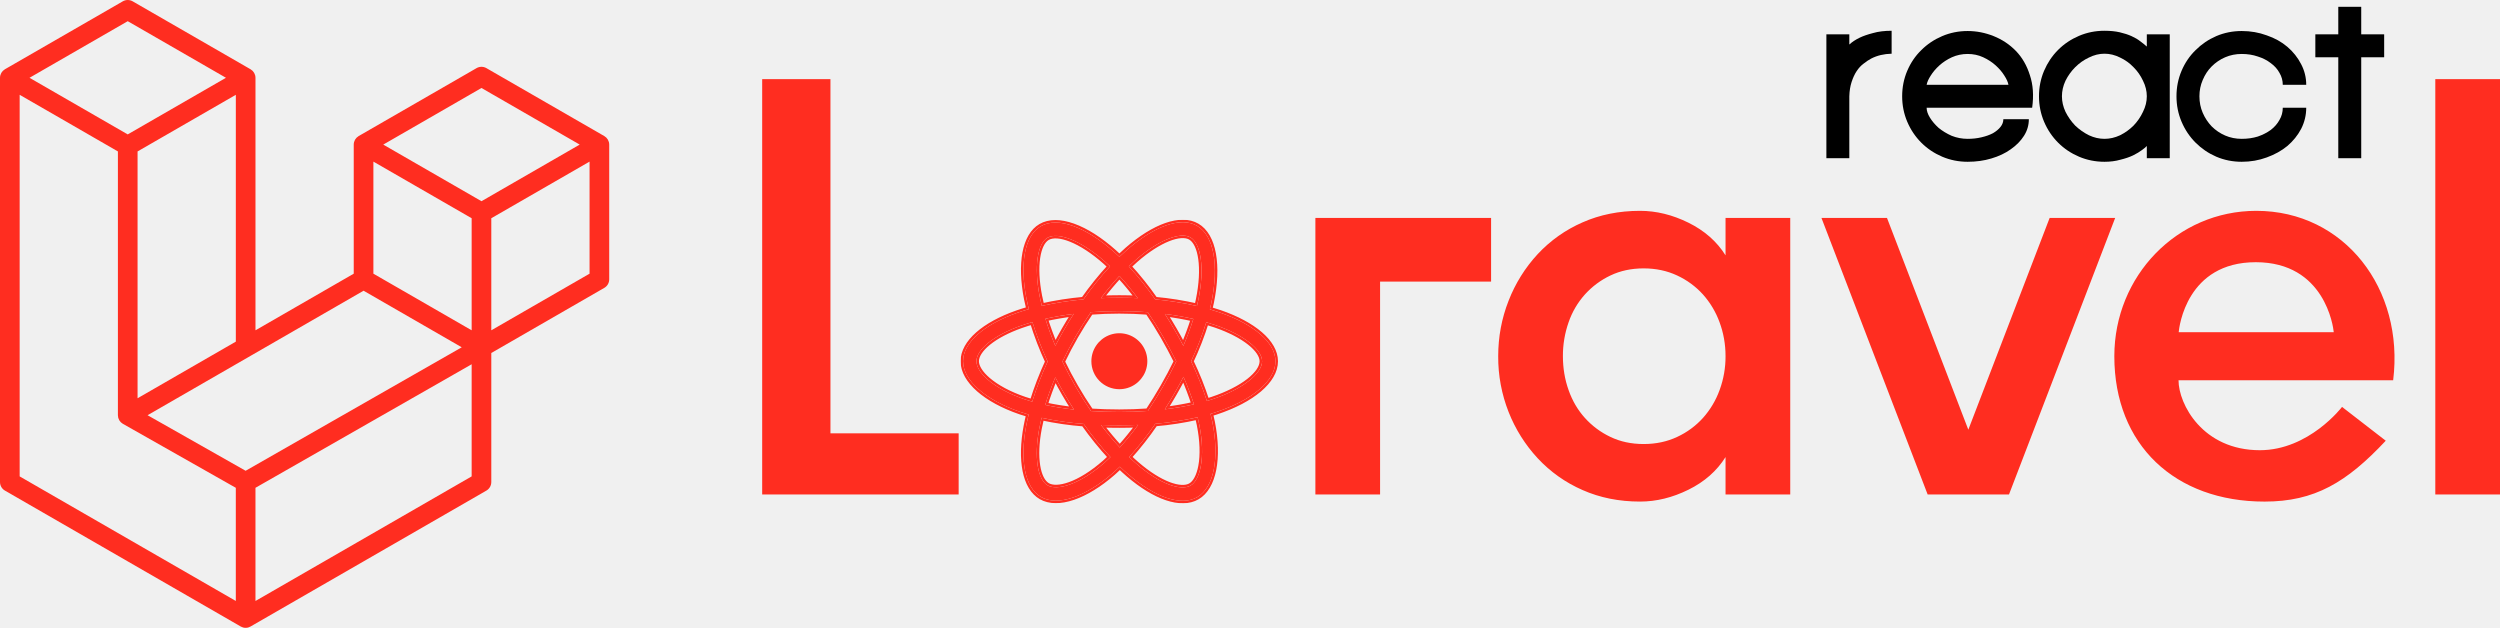
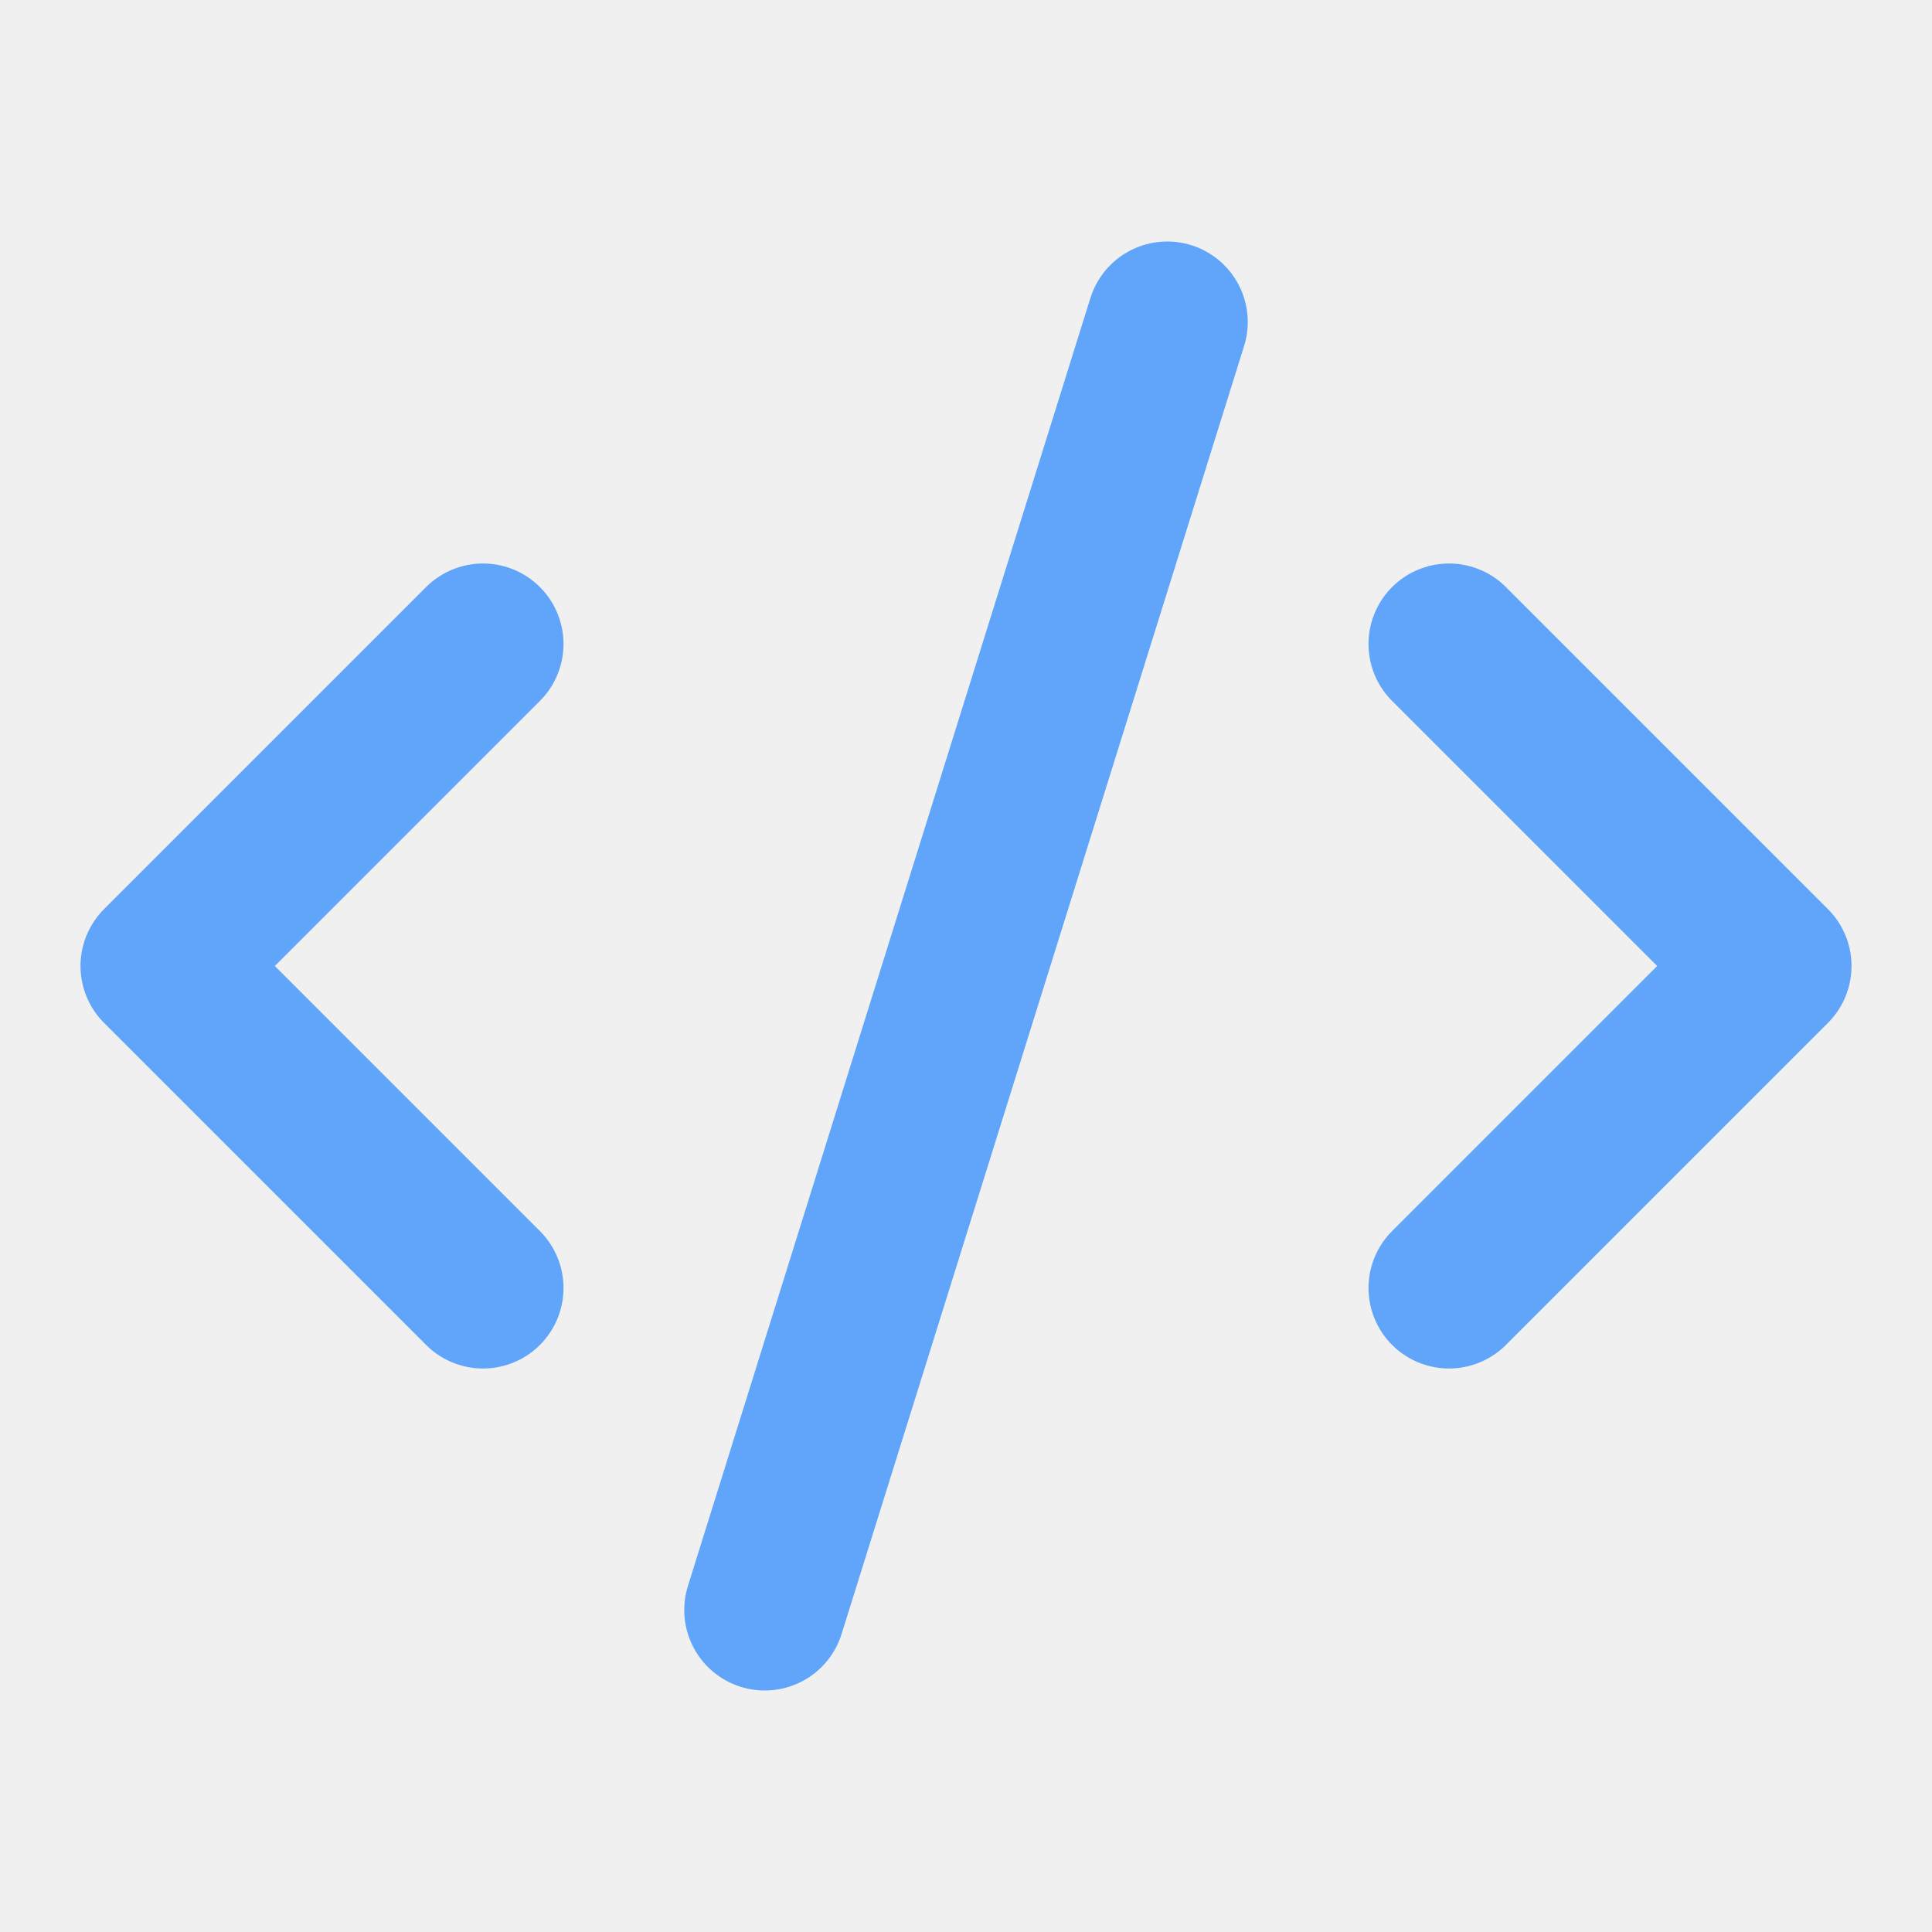
- <svg xmlns="http://www.w3.org/2000/svg" width="1991" height="500" viewBox="0 0 1991 500" fill="none">
-   <mask id="path-1-outside-1_1_7" maskUnits="userSpaceOnUse" x="765" y="175" width="253" height="226" fill="black">
-     <rect fill="white" x="765" y="175" width="253" height="226" />
-     <path d="M971.537 248.894C968.887 247.988 966.217 247.145 963.529 246.365C963.975 244.551 964.386 242.726 964.763 240.892C970.827 211.403 966.862 187.646 953.33 179.825C940.374 172.321 919.125 180.141 897.69 198.84C895.582 200.685 893.518 202.585 891.496 204.541C890.149 203.242 888.767 201.97 887.35 200.727C864.884 180.732 842.365 172.31 828.849 180.157C815.893 187.677 812.042 210.009 817.499 237.958C818.045 240.722 818.658 243.474 819.339 246.214C816.152 247.121 813.073 248.09 810.13 249.117C783.823 258.316 767 272.739 767 287.696C767 303.15 785.056 318.646 812.488 328.042C814.713 328.799 816.959 329.502 819.225 330.152C818.489 333.085 817.838 336.051 817.271 339.05C812.089 366.518 816.131 388.321 829.062 395.795C842.417 403.511 864.822 395.582 886.661 376.458C888.389 374.945 890.116 373.347 891.844 371.664C894.027 373.775 896.273 375.824 898.581 377.811C919.726 396.043 940.607 403.408 953.517 395.914C966.862 388.171 971.2 364.746 965.566 336.246C965.134 334.07 964.637 331.848 964.074 329.582C965.649 329.115 967.192 328.633 968.702 328.136C997.206 318.667 1015.78 303.358 1015.78 287.711C1015.76 272.682 998.403 258.165 971.537 248.894ZM904.681 206.873C923.043 190.854 940.208 184.531 948.033 189.05C956.362 193.865 959.601 213.279 954.367 238.741C954.021 240.399 953.648 242.053 953.247 243.701C942.289 241.208 931.177 239.449 919.985 238.435C913.577 229.204 906.553 220.417 898.959 212.133C900.818 210.33 902.722 208.576 904.671 206.873H904.681ZM840.453 300.476C842.702 304.829 845.053 309.129 847.507 313.376C850.005 317.708 852.608 321.977 855.317 326.182C847.616 325.345 839.963 324.111 832.389 322.487C834.586 315.376 837.292 307.991 840.453 300.476ZM840.453 275.429C837.343 268.074 834.711 260.84 832.55 253.853C839.65 252.262 847.216 250.962 855.104 249.977C852.461 254.102 849.918 258.288 847.475 262.534C845.033 266.781 842.687 271.079 840.437 275.429H840.453ZM846.102 287.955C849.377 281.124 852.905 274.425 856.685 267.857C860.461 261.292 864.481 254.878 868.745 248.614C876.146 248.054 883.733 247.759 891.398 247.759C899.063 247.759 906.697 248.054 914.093 248.619C918.311 254.869 922.307 261.261 926.08 267.795C929.853 274.328 933.427 280.996 936.803 287.799C933.472 294.654 929.906 301.381 926.106 307.981C922.336 314.545 918.363 320.978 914.186 327.281C906.801 327.799 899.156 328.084 891.382 328.084C883.609 328.084 876.109 327.84 868.859 327.369C864.564 321.084 860.511 314.642 856.7 308.043C852.89 301.444 849.352 294.748 846.087 287.955H846.102ZM935.305 313.303C937.81 308.957 940.215 304.553 942.519 300.093C945.678 307.255 948.467 314.576 950.874 322.025C943.21 323.751 935.462 325.074 927.661 325.99C930.293 321.813 932.842 317.584 935.305 313.303ZM942.416 275.434C940.121 271.063 937.736 266.744 935.258 262.477C932.84 258.269 930.319 254.113 927.697 250.008C935.632 251.013 943.245 252.35 950.381 253.983C948.087 261.262 945.428 268.421 942.416 275.434ZM891.502 219.747C896.677 225.401 901.563 231.314 906.143 237.461C896.347 236.994 886.545 236.994 876.736 237.461C881.572 231.066 886.521 225.131 891.502 219.747ZM834.198 189.366C842.521 184.536 860.924 191.439 880.323 208.682C881.561 209.786 882.81 210.941 884.054 212.139C876.422 220.421 869.348 229.201 862.878 238.42C851.711 239.426 840.621 241.157 829.678 243.602C829.046 241.059 828.476 238.499 827.968 235.922C823.278 211.962 826.382 193.901 834.198 189.366ZM822.065 319.89C819.992 319.299 817.945 318.658 815.924 317.967C803.796 313.821 793.779 308.411 786.901 302.518C780.744 297.237 777.624 291.966 777.624 287.696C777.624 278.621 791.13 267.043 813.654 259.191C816.483 258.207 819.337 257.307 822.215 256.491C825.561 267.242 829.612 277.759 834.343 287.976C829.555 298.333 825.454 308.994 822.065 319.89ZM879.659 368.436C870.004 376.894 860.333 382.89 851.808 385.911C844.148 388.622 838.048 388.7 834.363 386.569C826.517 382.035 823.252 364.523 827.704 341.035C828.232 338.271 828.837 335.507 829.518 332.743C840.57 335.124 851.771 336.75 863.044 337.609C869.577 346.876 876.71 355.706 884.396 364.041C882.852 365.559 881.271 367.021 879.659 368.436ZM891.797 356.402C886.76 350.955 881.732 344.927 876.83 338.449C881.594 338.636 886.445 338.729 891.382 338.729C896.451 338.729 901.468 338.62 906.412 338.397C901.849 344.643 896.971 350.652 891.797 356.402ZM956.331 371.219C954.849 379.221 951.869 384.559 948.184 386.694C940.342 391.244 923.577 385.331 905.5 369.736C903.427 367.954 901.354 366.041 899.244 364.036C906.781 355.668 913.747 346.803 920.094 337.501C931.429 336.54 942.685 334.8 953.781 332.292C954.289 334.344 954.738 336.355 955.128 338.325C957.621 350.918 957.979 362.31 956.331 371.219ZM965.349 318.024C963.991 318.475 962.591 318.911 961.171 319.336C957.692 308.535 953.483 297.983 948.572 287.753C953.299 277.659 957.343 267.26 960.679 256.626C963.224 257.367 965.696 258.145 968.075 258.969C991.096 266.908 1005.14 278.663 1005.14 287.696C1005.14 297.335 989.971 309.846 965.349 318.024Z" />
-   </mask>
-   <path d="M971.537 248.894C968.887 247.988 966.217 247.145 963.529 246.365C963.975 244.551 964.386 242.726 964.763 240.892C970.827 211.403 966.862 187.646 953.33 179.825C940.374 172.321 919.125 180.141 897.69 198.84C895.582 200.685 893.518 202.585 891.496 204.541C890.149 203.242 888.767 201.97 887.35 200.727C864.884 180.732 842.365 172.31 828.849 180.157C815.893 187.677 812.042 210.009 817.499 237.958C818.045 240.722 818.658 243.474 819.339 246.214C816.152 247.121 813.073 248.09 810.13 249.117C783.823 258.316 767 272.739 767 287.696C767 303.15 785.056 318.646 812.488 328.042C814.713 328.799 816.959 329.502 819.225 330.152C818.489 333.085 817.838 336.051 817.271 339.05C812.089 366.518 816.131 388.321 829.062 395.795C842.417 403.511 864.822 395.582 886.661 376.458C888.389 374.945 890.116 373.347 891.844 371.664C894.027 373.775 896.273 375.824 898.581 377.811C919.726 396.043 940.607 403.408 953.517 395.914C966.862 388.171 971.2 364.746 965.566 336.246C965.134 334.07 964.637 331.848 964.074 329.582C965.649 329.115 967.192 328.633 968.702 328.136C997.206 318.667 1015.78 303.358 1015.78 287.711C1015.76 272.682 998.403 258.165 971.537 248.894ZM904.681 206.873C923.043 190.854 940.208 184.531 948.033 189.05C956.362 193.865 959.601 213.279 954.367 238.741C954.021 240.399 953.648 242.053 953.247 243.701C942.289 241.208 931.177 239.449 919.985 238.435C913.577 229.204 906.553 220.417 898.959 212.133C900.818 210.33 902.722 208.576 904.671 206.873H904.681ZM840.453 300.476C842.702 304.829 845.053 309.129 847.507 313.376C850.005 317.708 852.608 321.977 855.317 326.182C847.616 325.345 839.963 324.111 832.389 322.487C834.586 315.376 837.292 307.991 840.453 300.476ZM840.453 275.429C837.343 268.074 834.711 260.84 832.55 253.853C839.65 252.262 847.216 250.962 855.104 249.977C852.461 254.102 849.918 258.288 847.475 262.534C845.033 266.781 842.687 271.079 840.437 275.429H840.453ZM846.102 287.955C849.377 281.124 852.905 274.425 856.685 267.857C860.461 261.292 864.481 254.878 868.745 248.614C876.146 248.054 883.733 247.759 891.398 247.759C899.063 247.759 906.697 248.054 914.093 248.619C918.311 254.869 922.307 261.261 926.08 267.795C929.853 274.328 933.427 280.996 936.803 287.799C933.472 294.654 929.906 301.381 926.106 307.981C922.336 314.545 918.363 320.978 914.186 327.281C906.801 327.799 899.156 328.084 891.382 328.084C883.609 328.084 876.109 327.84 868.859 327.369C864.564 321.084 860.511 314.642 856.7 308.043C852.89 301.444 849.352 294.748 846.087 287.955H846.102ZM935.305 313.303C937.81 308.957 940.215 304.553 942.519 300.093C945.678 307.255 948.467 314.576 950.874 322.025C943.21 323.751 935.462 325.074 927.661 325.99C930.293 321.813 932.842 317.584 935.305 313.303ZM942.416 275.434C940.121 271.063 937.736 266.744 935.258 262.477C932.84 258.269 930.319 254.113 927.697 250.008C935.632 251.013 943.245 252.35 950.381 253.983C948.087 261.262 945.428 268.421 942.416 275.434ZM891.502 219.747C896.677 225.401 901.563 231.314 906.143 237.461C896.347 236.994 886.545 236.994 876.736 237.461C881.572 231.066 886.521 225.131 891.502 219.747ZM834.198 189.366C842.521 184.536 860.924 191.439 880.323 208.682C881.561 209.786 882.81 210.941 884.054 212.139C876.422 220.421 869.348 229.201 862.878 238.42C851.711 239.426 840.621 241.157 829.678 243.602C829.046 241.059 828.476 238.499 827.968 235.922C823.278 211.962 826.382 193.901 834.198 189.366ZM822.065 319.89C819.992 319.299 817.945 318.658 815.924 317.967C803.796 313.821 793.779 308.411 786.901 302.518C780.744 297.237 777.624 291.966 777.624 287.696C777.624 278.621 791.13 267.043 813.654 259.191C816.483 258.207 819.337 257.307 822.215 256.491C825.561 267.242 829.612 277.759 834.343 287.976C829.555 298.333 825.454 308.994 822.065 319.89ZM879.659 368.436C870.004 376.894 860.333 382.89 851.808 385.911C844.148 388.622 838.048 388.7 834.363 386.569C826.517 382.035 823.252 364.523 827.704 341.035C828.232 338.271 828.837 335.507 829.518 332.743C840.57 335.124 851.771 336.75 863.044 337.609C869.577 346.876 876.71 355.706 884.396 364.041C882.852 365.559 881.271 367.021 879.659 368.436ZM891.797 356.402C886.76 350.955 881.732 344.927 876.83 338.449C881.594 338.636 886.445 338.729 891.382 338.729C896.451 338.729 901.468 338.62 906.412 338.397C901.849 344.643 896.971 350.652 891.797 356.402ZM956.331 371.219C954.849 379.221 951.869 384.559 948.184 386.694C940.342 391.244 923.577 385.331 905.5 369.736C903.427 367.954 901.354 366.041 899.244 364.036C906.781 355.668 913.747 346.803 920.094 337.501C931.429 336.54 942.685 334.8 953.781 332.292C954.289 334.344 954.738 336.355 955.128 338.325C957.621 350.918 957.979 362.31 956.331 371.219ZM965.349 318.024C963.991 318.475 962.591 318.911 961.171 319.336C957.692 308.535 953.483 297.983 948.572 287.753C953.299 277.659 957.343 267.26 960.679 256.626C963.224 257.367 965.696 258.145 968.075 258.969C991.096 266.908 1005.14 278.663 1005.14 287.696C1005.14 297.335 989.971 309.846 965.349 318.024Z" fill="#FF2D20" />
-   <path d="M971.537 248.894C968.887 247.988 966.217 247.145 963.529 246.365C963.975 244.551 964.386 242.726 964.763 240.892C970.827 211.403 966.862 187.646 953.33 179.825C940.374 172.321 919.125 180.141 897.69 198.84C895.582 200.685 893.518 202.585 891.496 204.541C890.149 203.242 888.767 201.97 887.35 200.727C864.884 180.732 842.365 172.31 828.849 180.157C815.893 187.677 812.042 210.009 817.499 237.958C818.045 240.722 818.658 243.474 819.339 246.214C816.152 247.121 813.073 248.09 810.13 249.117C783.823 258.316 767 272.739 767 287.696C767 303.15 785.056 318.646 812.488 328.042C814.713 328.799 816.959 329.502 819.225 330.152C818.489 333.085 817.838 336.051 817.271 339.05C812.089 366.518 816.131 388.321 829.062 395.795C842.417 403.511 864.822 395.582 886.661 376.458C888.389 374.945 890.116 373.347 891.844 371.664C894.027 373.775 896.273 375.824 898.581 377.811C919.726 396.043 940.607 403.408 953.517 395.914C966.862 388.171 971.2 364.746 965.566 336.246C965.134 334.07 964.637 331.848 964.074 329.582C965.649 329.115 967.192 328.633 968.702 328.136C997.206 318.667 1015.78 303.358 1015.78 287.711C1015.76 272.682 998.403 258.165 971.537 248.894ZM904.681 206.873C923.043 190.854 940.208 184.531 948.033 189.05C956.362 193.865 959.601 213.279 954.367 238.741C954.021 240.399 953.648 242.053 953.247 243.701C942.289 241.208 931.177 239.449 919.985 238.435C913.577 229.204 906.553 220.417 898.959 212.133C900.818 210.33 902.722 208.576 904.671 206.873H904.681ZM840.453 300.476C842.702 304.829 845.053 309.129 847.507 313.376C850.005 317.708 852.608 321.977 855.317 326.182C847.616 325.345 839.963 324.111 832.389 322.487C834.586 315.376 837.292 307.991 840.453 300.476ZM840.453 275.429C837.343 268.074 834.711 260.84 832.55 253.853C839.65 252.262 847.216 250.962 855.104 249.977C852.461 254.102 849.918 258.288 847.475 262.534C845.033 266.781 842.687 271.079 840.437 275.429H840.453ZM846.102 287.955C849.377 281.124 852.905 274.425 856.685 267.857C860.461 261.292 864.481 254.878 868.745 248.614C876.146 248.054 883.733 247.759 891.398 247.759C899.063 247.759 906.697 248.054 914.093 248.619C918.311 254.869 922.307 261.261 926.08 267.795C929.853 274.328 933.427 280.996 936.803 287.799C933.472 294.654 929.906 301.381 926.106 307.981C922.336 314.545 918.363 320.978 914.186 327.281C906.801 327.799 899.156 328.084 891.382 328.084C883.609 328.084 876.109 327.84 868.859 327.369C864.564 321.084 860.511 314.642 856.7 308.043C852.89 301.444 849.352 294.748 846.087 287.955H846.102ZM935.305 313.303C937.81 308.957 940.215 304.553 942.519 300.093C945.678 307.255 948.467 314.576 950.874 322.025C943.21 323.751 935.462 325.074 927.661 325.99C930.293 321.813 932.842 317.584 935.305 313.303ZM942.416 275.434C940.121 271.063 937.736 266.744 935.258 262.477C932.84 258.269 930.319 254.113 927.697 250.008C935.632 251.013 943.245 252.35 950.381 253.983C948.087 261.262 945.428 268.421 942.416 275.434ZM891.502 219.747C896.677 225.401 901.563 231.314 906.143 237.461C896.347 236.994 886.545 236.994 876.736 237.461C881.572 231.066 886.521 225.131 891.502 219.747ZM834.198 189.366C842.521 184.536 860.924 191.439 880.323 208.682C881.561 209.786 882.81 210.941 884.054 212.139C876.422 220.421 869.348 229.201 862.878 238.42C851.711 239.426 840.621 241.157 829.678 243.602C829.046 241.059 828.476 238.499 827.968 235.922C823.278 211.962 826.382 193.901 834.198 189.366ZM822.065 319.89C819.992 319.299 817.945 318.658 815.924 317.967C803.796 313.821 793.779 308.411 786.901 302.518C780.744 297.237 777.624 291.966 777.624 287.696C777.624 278.621 791.13 267.043 813.654 259.191C816.483 258.207 819.337 257.307 822.215 256.491C825.561 267.242 829.612 277.759 834.343 287.976C829.555 298.333 825.454 308.994 822.065 319.89ZM879.659 368.436C870.004 376.894 860.333 382.89 851.808 385.911C844.148 388.622 838.048 388.7 834.363 386.569C826.517 382.035 823.252 364.523 827.704 341.035C828.232 338.271 828.837 335.507 829.518 332.743C840.57 335.124 851.771 336.75 863.044 337.609C869.577 346.876 876.71 355.706 884.396 364.041C882.852 365.559 881.271 367.021 879.659 368.436ZM891.797 356.402C886.76 350.955 881.732 344.927 876.83 338.449C881.594 338.636 886.445 338.729 891.382 338.729C896.451 338.729 901.468 338.62 906.412 338.397C901.849 344.643 896.971 350.652 891.797 356.402ZM956.331 371.219C954.849 379.221 951.869 384.559 948.184 386.694C940.342 391.244 923.577 385.331 905.5 369.736C903.427 367.954 901.354 366.041 899.244 364.036C906.781 355.668 913.747 346.803 920.094 337.501C931.429 336.54 942.685 334.8 953.781 332.292C954.289 334.344 954.738 336.355 955.128 338.325C957.621 350.918 957.979 362.31 956.331 371.219ZM965.349 318.024C963.991 318.475 962.591 318.911 961.171 319.336C957.692 308.535 953.483 297.983 948.572 287.753C953.299 277.659 957.343 267.26 960.679 256.626C963.224 257.367 965.696 258.145 968.075 258.969C991.096 266.908 1005.14 278.663 1005.14 287.696C1005.14 297.335 989.971 309.846 965.349 318.024Z" stroke="#FF2D20" stroke-width="4" mask="url(#path-1-outside-1_1_7)" />
-   <path d="M891.382 309.96C895.793 309.974 900.109 308.679 903.783 306.24C907.457 303.8 910.325 300.324 912.023 296.253C913.721 292.182 914.172 287.699 913.321 283.372C912.469 279.044 910.352 275.066 907.239 271.943C904.125 268.819 900.154 266.689 895.829 265.823C891.504 264.957 887.02 265.394 882.944 267.079C878.867 268.764 875.383 271.62 872.931 275.286C870.479 278.953 869.17 283.264 869.17 287.675C869.164 290.597 869.733 293.492 870.847 296.193C871.96 298.895 873.595 301.351 875.658 303.421C877.72 305.49 880.171 307.133 882.869 308.255C885.567 309.377 888.46 309.957 891.382 309.96Z" fill="#FF2D20" />
-   <path fill-rule="evenodd" clip-rule="evenodd" d="M484.904 113.113C485.084 113.78 485.176 114.467 485.178 115.157V222.481C485.178 223.859 484.815 225.212 484.125 226.404C483.435 227.596 482.443 228.584 481.25 229.27L391.267 281.132V383.926C391.267 386.724 389.782 389.306 387.359 390.715L199.527 498.958C199.097 499.202 198.628 499.359 198.159 499.525C197.984 499.584 197.817 499.691 197.632 499.74C196.319 500.087 194.939 500.087 193.626 499.74C193.411 499.682 193.215 499.564 193.01 499.486C192.58 499.33 192.131 499.193 191.72 498.958L3.928 390.715C2.735 390.029 1.744 389.04 1.054 387.848C0.365 386.656 0.001 385.304 0 383.926L0 61.955C0 61.251 0.098 60.566 0.274 59.901C0.332 59.676 0.469 59.471 0.547 59.246C0.694 58.835 0.831 58.414 1.046 58.033C1.192 57.779 1.407 57.573 1.583 57.338C1.808 57.025 2.013 56.703 2.277 56.429C2.501 56.204 2.795 56.038 3.049 55.842C3.332 55.607 3.586 55.353 3.908 55.167L97.819 1.045C99.008 0.36 100.356 0 101.728 0C103.099 0 104.447 0.36 105.636 1.045L199.537 55.167H199.557C199.869 55.363 200.133 55.607 200.417 55.832C200.671 56.028 200.954 56.204 201.179 56.419C201.452 56.703 201.648 57.025 201.882 57.338C202.048 57.573 202.273 57.779 202.41 58.033C202.635 58.424 202.762 58.835 202.918 59.246C202.996 59.471 203.133 59.676 203.192 59.911C203.371 60.578 203.463 61.265 203.465 61.955V263.055L281.713 217.952V115.148C281.713 114.463 281.81 113.768 281.986 113.113C282.055 112.878 282.182 112.673 282.26 112.448C282.416 112.037 282.553 111.617 282.768 111.235C282.915 110.981 283.13 110.775 283.296 110.541C283.53 110.228 283.726 109.905 283.999 109.631C284.224 109.406 284.507 109.24 284.761 109.044C285.054 108.809 285.309 108.555 285.621 108.369L379.542 54.248C380.73 53.562 382.078 53.201 383.45 53.201C384.822 53.201 386.17 53.562 387.359 54.248L481.26 108.369C481.592 108.565 481.846 108.809 482.139 109.034C482.383 109.23 482.667 109.406 482.891 109.621C483.165 109.905 483.36 110.228 483.595 110.541C483.771 110.775 483.986 110.981 484.123 111.235C484.347 111.617 484.474 112.037 484.631 112.448C484.719 112.673 484.846 112.878 484.904 113.113ZM469.524 217.952V128.705L436.664 147.642L391.267 173.808V263.055L469.534 217.952H469.524ZM375.623 379.397V290.091L330.969 315.621L203.455 388.475V478.622L375.623 379.397ZM15.653 75.503V379.397L187.802 478.612V388.485L97.868 337.532L97.839 337.513L97.8 337.493C97.497 337.317 97.243 337.063 96.959 336.847C96.715 336.652 96.432 336.495 96.217 336.28L96.197 336.251C95.943 336.006 95.767 335.703 95.552 335.429C95.357 335.165 95.122 334.94 94.966 334.666L94.956 334.637C94.78 334.343 94.673 333.991 94.546 333.659C94.419 333.365 94.253 333.091 94.175 332.778C94.077 332.407 94.057 332.006 94.018 331.624C93.979 331.331 93.901 331.037 93.901 330.744V120.606L48.514 94.43L15.653 75.503ZM101.737 16.872L23.5 61.955L101.718 107.039L179.946 61.946L101.718 16.872H101.737ZM142.425 298.23L187.812 272.074V75.503L154.951 94.44L109.554 120.606V317.177L142.425 298.23ZM383.45 70.074L305.222 115.157L383.45 160.241L461.668 115.148L383.45 70.074ZM375.623 173.808L330.227 147.642L297.366 128.705V217.952L342.753 244.108L375.623 263.055V173.808ZM195.619 374.927L310.362 309.351L367.719 276.583L289.549 231.529L199.547 283.401L117.518 330.675L195.619 374.927Z" fill="#FF2D20" />
-   <path fill-rule="evenodd" clip-rule="evenodd" d="M661.371 63V345.115H763.474V393.787H607V63H661.371ZM1047.57 393.787V173.576H1187.5V224.268H1099.09V393.811H1047.57V393.787ZM1374.22 203.347V173.576H1425.75V393.799H1374.22V364.016C1367.29 375.045 1357.45 383.712 1344.68 390.004C1331.92 396.308 1319.08 399.454 1306.15 399.454C1289.45 399.454 1274.17 396.394 1260.3 390.249C1246.79 384.36 1234.64 375.751 1224.61 364.958C1214.66 354.224 1206.81 341.728 1201.45 328.112C1195.88 313.965 1193.07 298.88 1193.17 283.675C1193.17 268.251 1195.93 253.513 1201.45 239.484C1206.77 225.777 1214.62 213.193 1224.6 202.393C1234.64 191.605 1246.79 183 1260.3 177.114C1274.17 170.969 1289.45 167.909 1306.15 167.909C1319.07 167.909 1331.92 171.055 1344.68 177.359C1357.45 183.663 1367.29 192.318 1374.22 203.347ZM1369.5 310.619C1372.67 301.995 1374.27 292.875 1374.22 283.688C1374.22 274.225 1372.63 265.252 1369.5 256.757C1366.54 248.576 1362.06 241.035 1356.27 234.538C1350.5 228.166 1343.5 223.021 1335.7 219.408C1327.67 215.638 1318.75 213.74 1308.99 213.74C1299.22 213.74 1290.39 215.638 1282.52 219.408C1274.81 223.064 1267.9 228.206 1262.19 234.538C1256.42 241.001 1252 248.551 1249.2 256.744C1246.17 265.399 1244.65 274.508 1244.7 283.675C1244.7 293.126 1246.18 302.111 1249.2 310.606C1252.18 319.126 1256.52 326.52 1262.19 332.824C1267.9 339.159 1274.81 344.302 1282.52 347.955C1290.39 351.737 1299.22 353.623 1308.99 353.623C1318.75 353.623 1327.67 351.737 1335.7 347.955C1343.51 344.346 1350.5 339.2 1356.27 332.824C1362.06 326.332 1366.54 318.795 1369.5 310.619ZM1632.33 173.576H1684.52L1599.96 393.799H1535.18L1450.61 173.576H1502.8L1567.57 342.214L1632.33 173.576ZM1796.91 167.909C1867.06 167.909 1914.91 230.07 1905.92 302.821H1734.98C1734.98 321.819 1754.17 358.544 1799.74 358.544C1838.92 358.544 1865.19 324.084 1865.2 324.06L1900.01 350.991C1868.89 384.202 1843.4 399.467 1803.49 399.467C1732.19 399.467 1683.85 354.369 1683.85 283.688C1683.85 219.751 1733.82 167.909 1796.91 167.909ZM1735.11 264.542H1858.6C1858.22 260.307 1851.52 208.819 1796.49 208.819C1741.45 208.819 1735.51 260.307 1735.11 264.542ZM1939.47 393.787V63H1991V393.787H1939.47Z" fill="#FF2D20" />
-   <path d="M1472.8 35.462C1474.96 33.432 1477.74 31.605 1481.12 29.981C1483.96 28.628 1487.48 27.41 1491.68 26.327C1495.87 25.109 1500.81 24.5 1506.49 24.5V42.77C1500.4 42.905 1494.99 44.191 1490.25 46.627C1488.22 47.71 1486.19 49.063 1484.16 50.687C1482.13 52.176 1480.31 54.138 1478.68 56.574C1477.06 59.01 1475.71 61.92 1474.62 65.303C1473.54 68.551 1472.93 72.34 1472.8 76.671V126H1454.53V27.342H1472.8V35.462Z" fill="black" />
-   <path d="M1615.77 94.941C1615.77 99.678 1614.49 104.076 1611.91 108.136C1609.34 112.196 1605.82 115.782 1601.36 118.895C1597.03 122.008 1591.89 124.444 1585.93 126.203C1580.11 127.962 1573.82 128.842 1567.05 128.842C1559.88 128.842 1553.11 127.489 1546.75 124.782C1540.39 122.075 1534.84 118.354 1530.11 113.617C1525.37 108.88 1521.65 103.332 1518.94 96.971C1516.23 90.61 1514.88 83.844 1514.88 76.671C1514.88 69.498 1516.23 62.732 1518.94 56.371C1521.65 50.01 1525.37 44.529 1530.11 39.928C1534.84 35.191 1540.39 31.47 1546.75 28.763C1553.11 26.056 1559.88 24.703 1567.05 24.703C1574.09 24.703 1580.99 26.056 1587.76 28.763C1594.52 31.47 1600.41 35.394 1605.42 40.537C1610.43 45.68 1614.15 52.108 1616.58 59.822C1619.15 67.401 1619.76 76.062 1618.41 85.806H1534.37C1534.37 88.242 1535.25 90.881 1537.01 93.723C1538.77 96.565 1541.07 99.272 1543.91 101.843C1546.89 104.279 1550.34 106.377 1554.26 108.136C1558.32 109.76 1562.59 110.572 1567.05 110.572C1570.98 110.572 1574.63 110.166 1578.01 109.354C1581.53 108.542 1584.58 107.459 1587.15 106.106C1589.72 104.617 1591.75 102.926 1593.24 101.031C1594.73 99.136 1595.47 97.106 1595.47 94.941H1615.77ZM1599.53 67.536C1599.13 65.371 1598.04 62.935 1596.28 60.228C1594.52 57.386 1592.22 54.679 1589.38 52.108C1586.54 49.537 1583.22 47.371 1579.43 45.612C1575.65 43.853 1571.52 42.973 1567.05 42.973C1562.59 42.973 1558.39 43.853 1554.47 45.612C1550.68 47.371 1547.36 49.537 1544.52 52.108C1541.68 54.679 1539.38 57.386 1537.62 60.228C1535.86 62.935 1534.77 65.371 1534.37 67.536H1599.53Z" fill="black" />
-   <path d="M1709.72 126V116.256C1709.04 117.068 1707.76 118.151 1705.86 119.504C1704.1 120.857 1701.74 122.278 1698.76 123.767C1695.92 125.12 1692.53 126.271 1688.61 127.218C1684.82 128.301 1680.62 128.842 1676.02 128.842C1668.85 128.842 1662.08 127.489 1655.72 124.782C1649.36 122.075 1643.81 118.354 1639.08 113.617C1634.34 108.88 1630.62 103.332 1627.91 96.971C1625.21 90.61 1623.85 83.844 1623.85 76.671C1623.85 69.498 1625.21 62.732 1627.91 56.371C1630.62 50.01 1634.34 44.462 1639.08 39.725C1643.81 34.988 1649.36 31.267 1655.72 28.56C1662.08 25.853 1668.85 24.5 1676.02 24.5C1680.62 24.5 1684.68 24.906 1688.2 25.718C1691.72 26.53 1694.83 27.545 1697.54 28.763C1700.25 29.981 1702.55 31.334 1704.44 32.823C1706.47 34.312 1708.23 35.733 1709.72 37.086V27.342H1727.99V126H1709.72ZM1642.12 76.671C1642.12 80.866 1643.07 84.994 1644.96 89.054C1646.99 93.114 1649.57 96.768 1652.68 100.016C1655.93 103.129 1659.58 105.7 1663.64 107.73C1667.7 109.625 1671.83 110.572 1676.02 110.572C1680.22 110.572 1684.35 109.625 1688.41 107.73C1692.47 105.7 1696.05 103.129 1699.16 100.016C1702.28 96.768 1704.78 93.114 1706.68 89.054C1708.71 84.994 1709.72 80.866 1709.72 76.671C1709.72 72.476 1708.71 68.348 1706.68 64.288C1704.78 60.228 1702.28 56.642 1699.16 53.529C1696.05 50.281 1692.47 47.71 1688.41 45.815C1684.35 43.785 1680.22 42.77 1676.02 42.77C1671.83 42.77 1667.7 43.785 1663.64 45.815C1659.58 47.71 1655.93 50.281 1652.68 53.529C1649.57 56.642 1646.99 60.228 1644.96 64.288C1643.07 68.348 1642.12 72.476 1642.12 76.671Z" fill="black" />
-   <path d="M1836.68 85.806C1836.68 91.761 1835.32 97.377 1832.62 102.655C1829.91 107.798 1826.25 112.331 1821.65 116.256C1817.05 120.045 1811.57 123.09 1805.21 125.391C1798.98 127.692 1792.35 128.842 1785.32 128.842C1778.14 128.842 1771.38 127.489 1765.02 124.782C1758.79 122.075 1753.31 118.354 1748.57 113.617C1743.84 108.88 1740.11 103.332 1737.41 96.971C1734.7 90.61 1733.35 83.844 1733.35 76.671C1733.35 69.498 1734.7 62.732 1737.41 56.371C1740.11 50.01 1743.84 44.529 1748.57 39.928C1753.31 35.191 1758.79 31.47 1765.02 28.763C1771.38 26.056 1778.14 24.703 1785.32 24.703C1792.35 24.703 1798.98 25.853 1805.21 28.154C1811.57 30.319 1817.05 33.364 1821.65 37.289C1826.25 41.214 1829.91 45.815 1832.62 51.093C1835.32 56.236 1836.68 61.717 1836.68 67.536H1818C1818 64.153 1817.12 60.972 1815.36 57.995C1813.74 55.018 1811.44 52.446 1808.46 50.281C1805.48 47.98 1802.03 46.221 1798.11 45.003C1794.18 43.65 1789.92 42.973 1785.32 42.973C1780.58 42.973 1776.18 43.853 1772.12 45.612C1768.06 47.371 1764.47 49.807 1761.36 52.92C1758.38 55.897 1756.02 59.484 1754.26 63.679C1752.5 67.739 1751.62 72.07 1751.62 76.671C1751.62 81.408 1752.5 85.806 1754.26 89.866C1756.02 93.926 1758.38 97.512 1761.36 100.625C1764.47 103.738 1768.06 106.174 1772.12 107.933C1776.18 109.692 1780.58 110.572 1785.32 110.572C1789.92 110.572 1794.18 109.963 1798.11 108.745C1802.03 107.392 1805.48 105.632 1808.46 103.467C1811.44 101.166 1813.74 98.527 1815.36 95.55C1817.12 92.573 1818 89.325 1818 85.806H1836.68Z" fill="black" />
-   <path d="M1862.21 126V45.612H1843.94V27.342H1862.21V5.418H1880.48V27.342H1898.75V45.612H1880.48V126H1862.21Z" fill="black" />
+ <svg xmlns="http://www.w3.org/2000/svg" width="24" height="24" viewBox="0 0 24 24" fill="none" stroke="#60a5fa" stroke-width="2" stroke-linecap="round" stroke-linejoin="round" class="lucide lucide-code-xml-icon lucide-code-xml">
+   <path d="m18 16 4-4-4-4" />
+   <path d="m6 8-4 4 4 4" />
+   <path d="m14.5 4-5 16" />
</svg>
